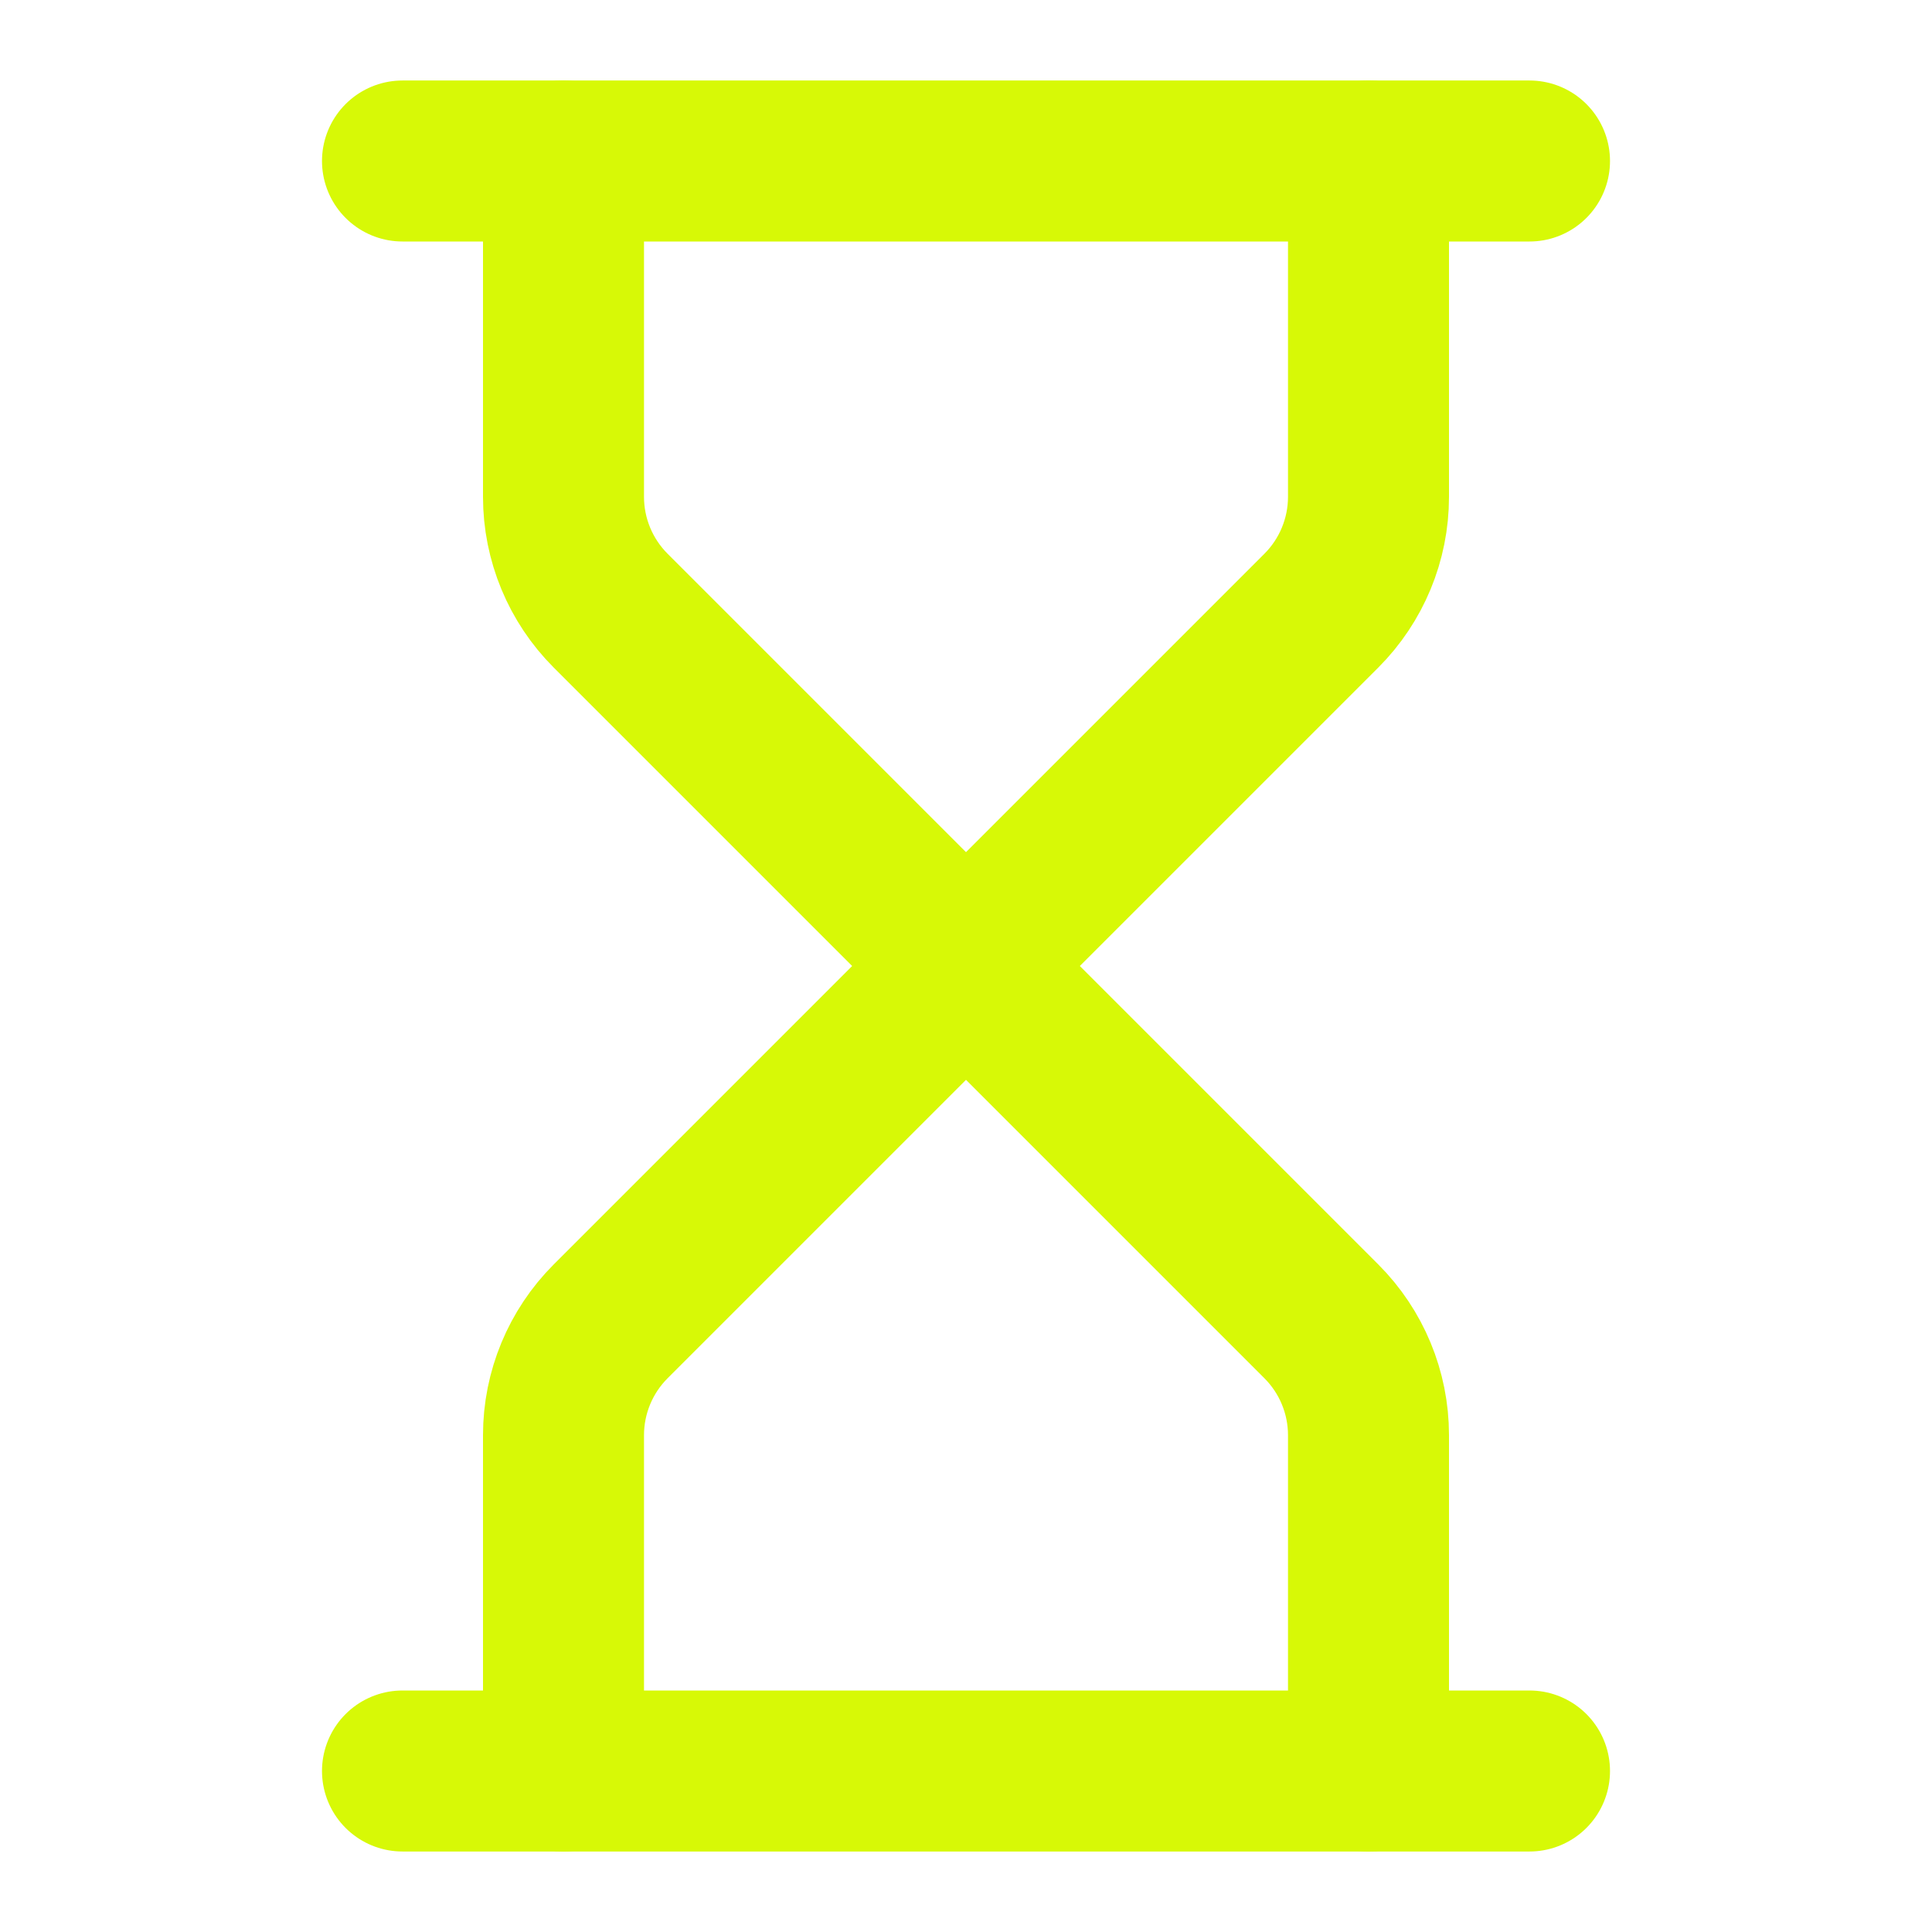
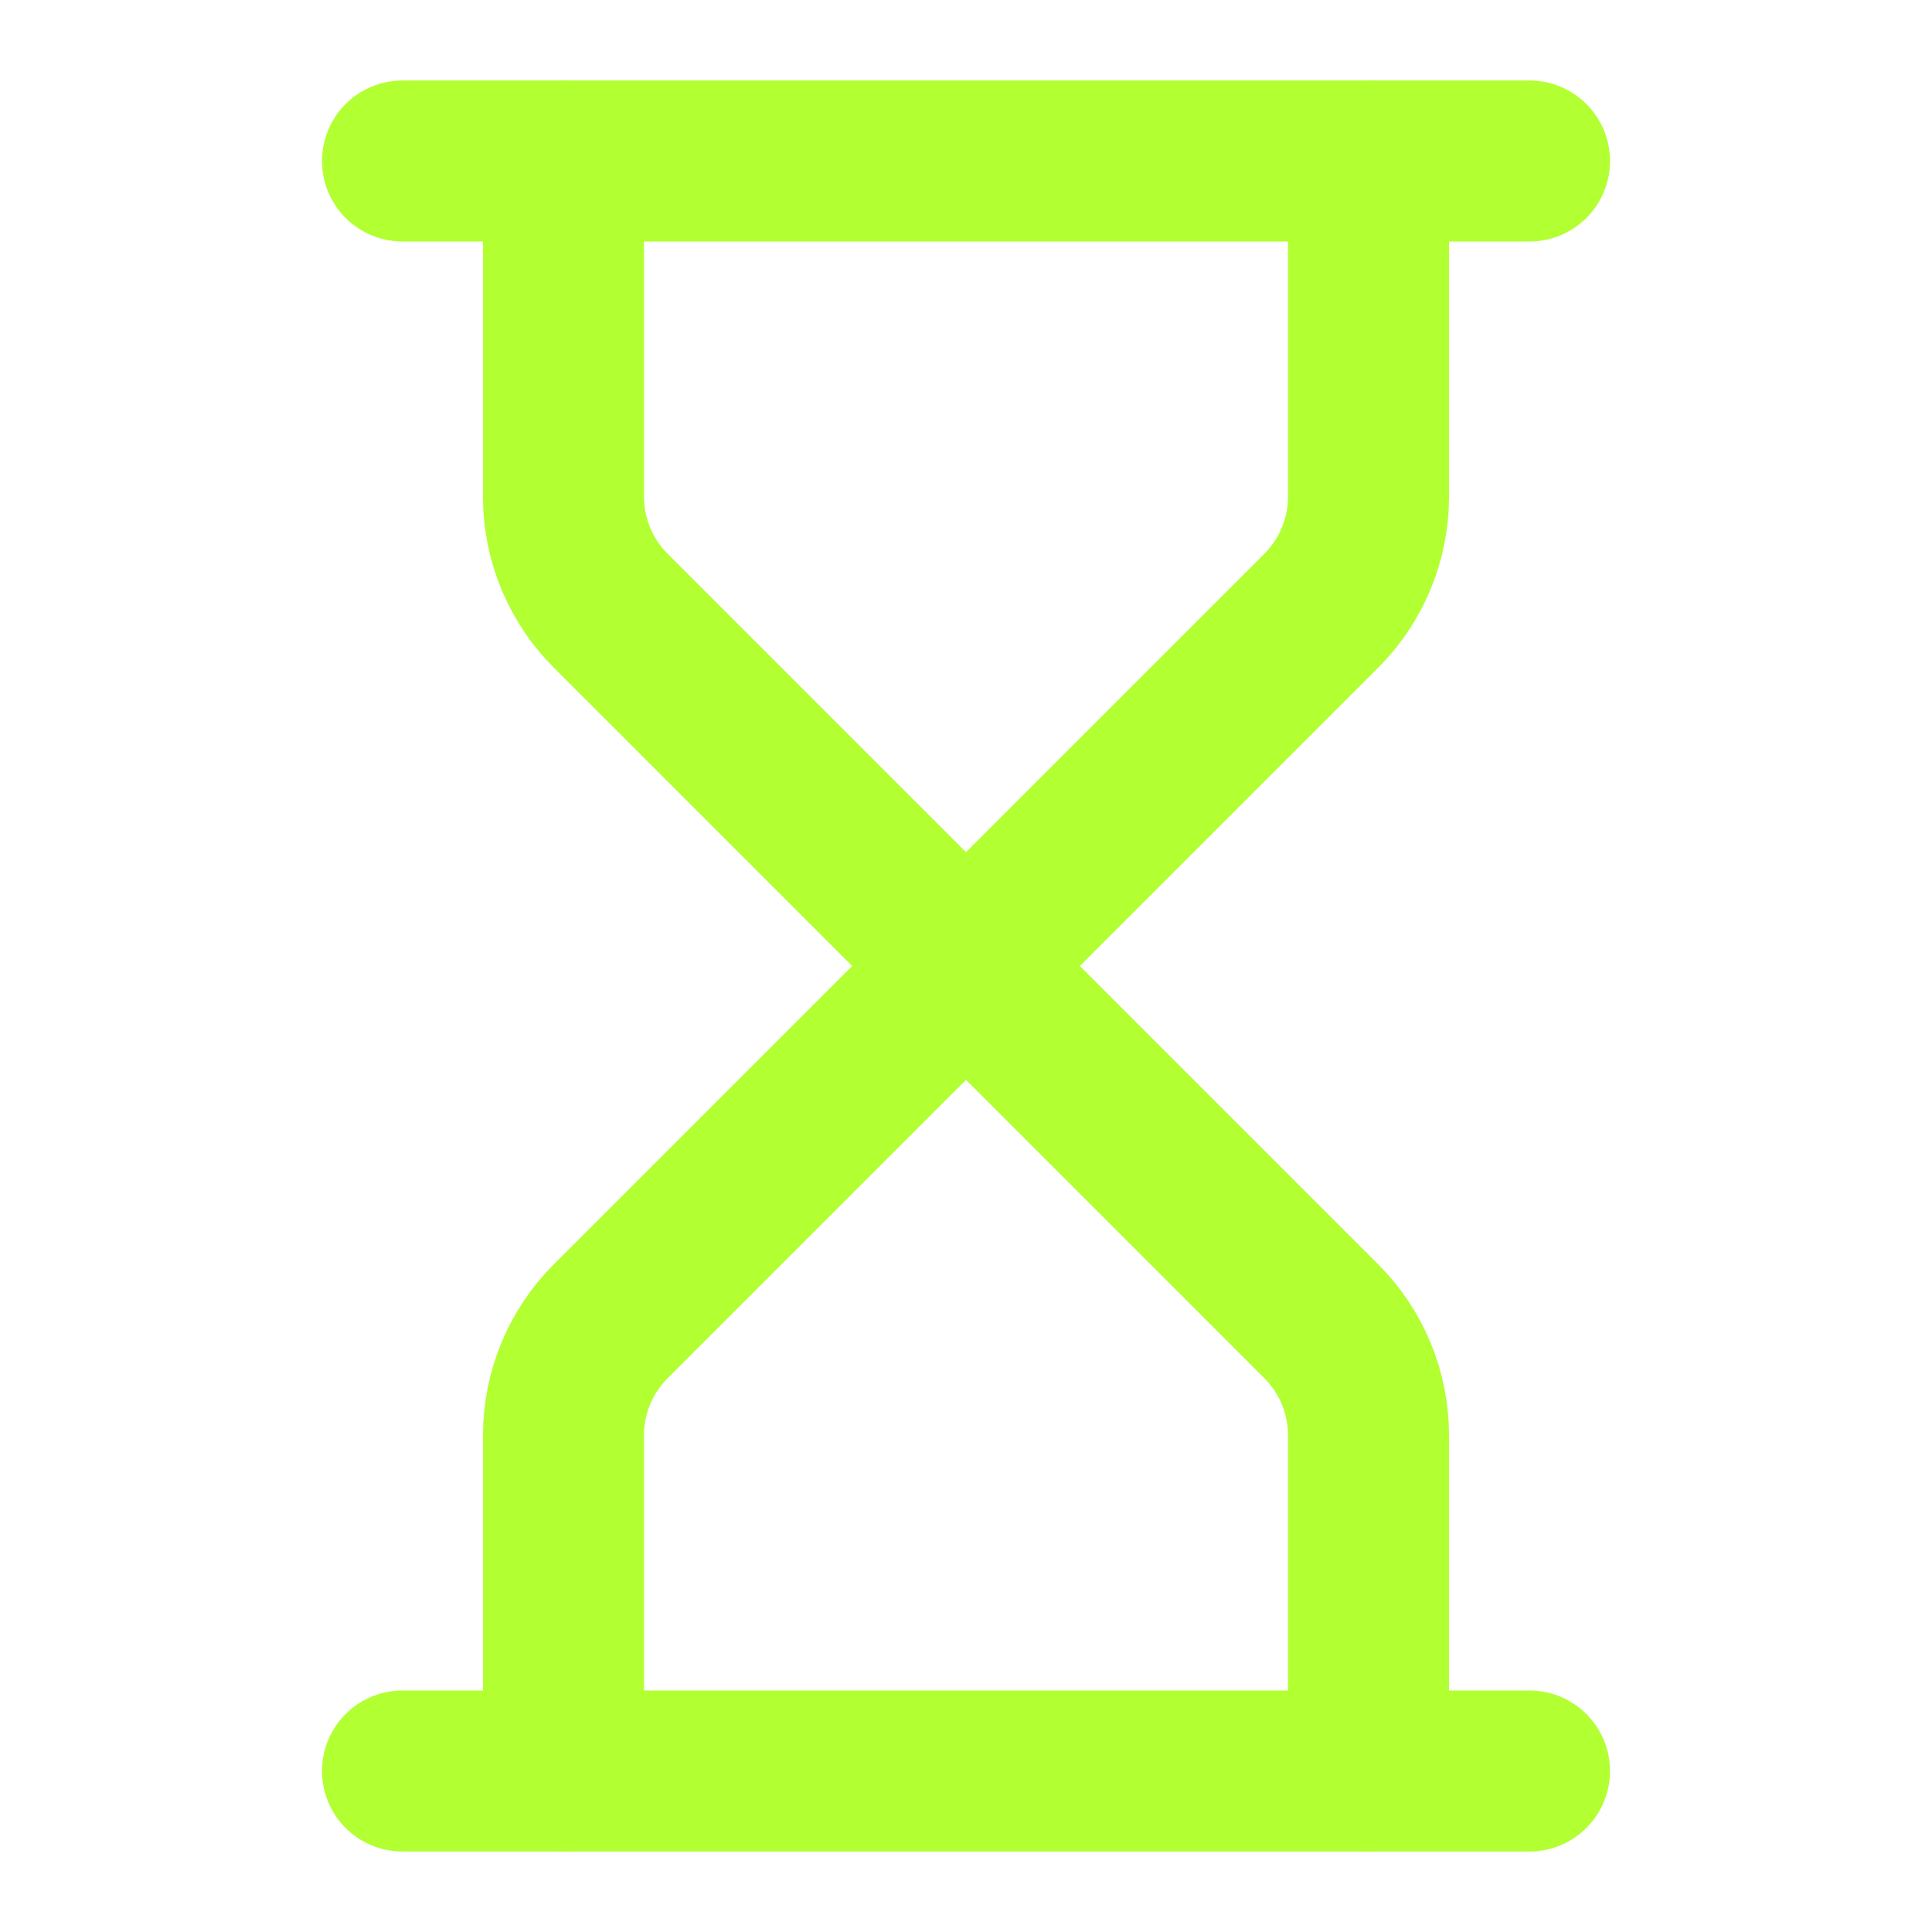
<svg xmlns="http://www.w3.org/2000/svg" width="24" height="24" viewBox="0 0 24 24" fill="none">
-   <path d="M5 22H19" stroke="#D7F906" stroke-width="2" stroke-linecap="round" stroke-linejoin="round" />
-   <path d="M5 2H19" stroke="#D7F906" stroke-width="2" stroke-linecap="round" stroke-linejoin="round" />
-   <path d="M17 22V17.828C17 17.298 16.789 16.789 16.414 16.414L12 12L7.586 16.414C7.211 16.789 7 17.298 7 17.828V22" stroke="#D7F906" stroke-width="2" stroke-linecap="round" stroke-linejoin="round" />
-   <path d="M7 2V6.172C7 6.702 7.211 7.211 7.586 7.586L12 12L16.414 7.586C16.789 7.211 17 6.702 17 6.172V2" stroke="#D7F906" stroke-width="2" stroke-linecap="round" stroke-linejoin="round" />
+   <path d="M5 22H19" stroke="#B2FF32" stroke-width="2" stroke-linecap="round" stroke-linejoin="round" />
+   <path d="M5 2H19" stroke="#B2FF32" stroke-width="2" stroke-linecap="round" stroke-linejoin="round" />
+   <path d="M17 22V17.828C17 17.298 16.789 16.789 16.414 16.414L12 12L7.586 16.414C7.211 16.789 7 17.298 7 17.828V22" stroke="#B2FF32" stroke-width="2" stroke-linecap="round" stroke-linejoin="round" />
+   <path d="M7 2V6.172C7 6.702 7.211 7.211 7.586 7.586L12 12L16.414 7.586C16.789 7.211 17 6.702 17 6.172V2" stroke="#B2FF32" stroke-width="2" stroke-linecap="round" stroke-linejoin="round" />
</svg>
